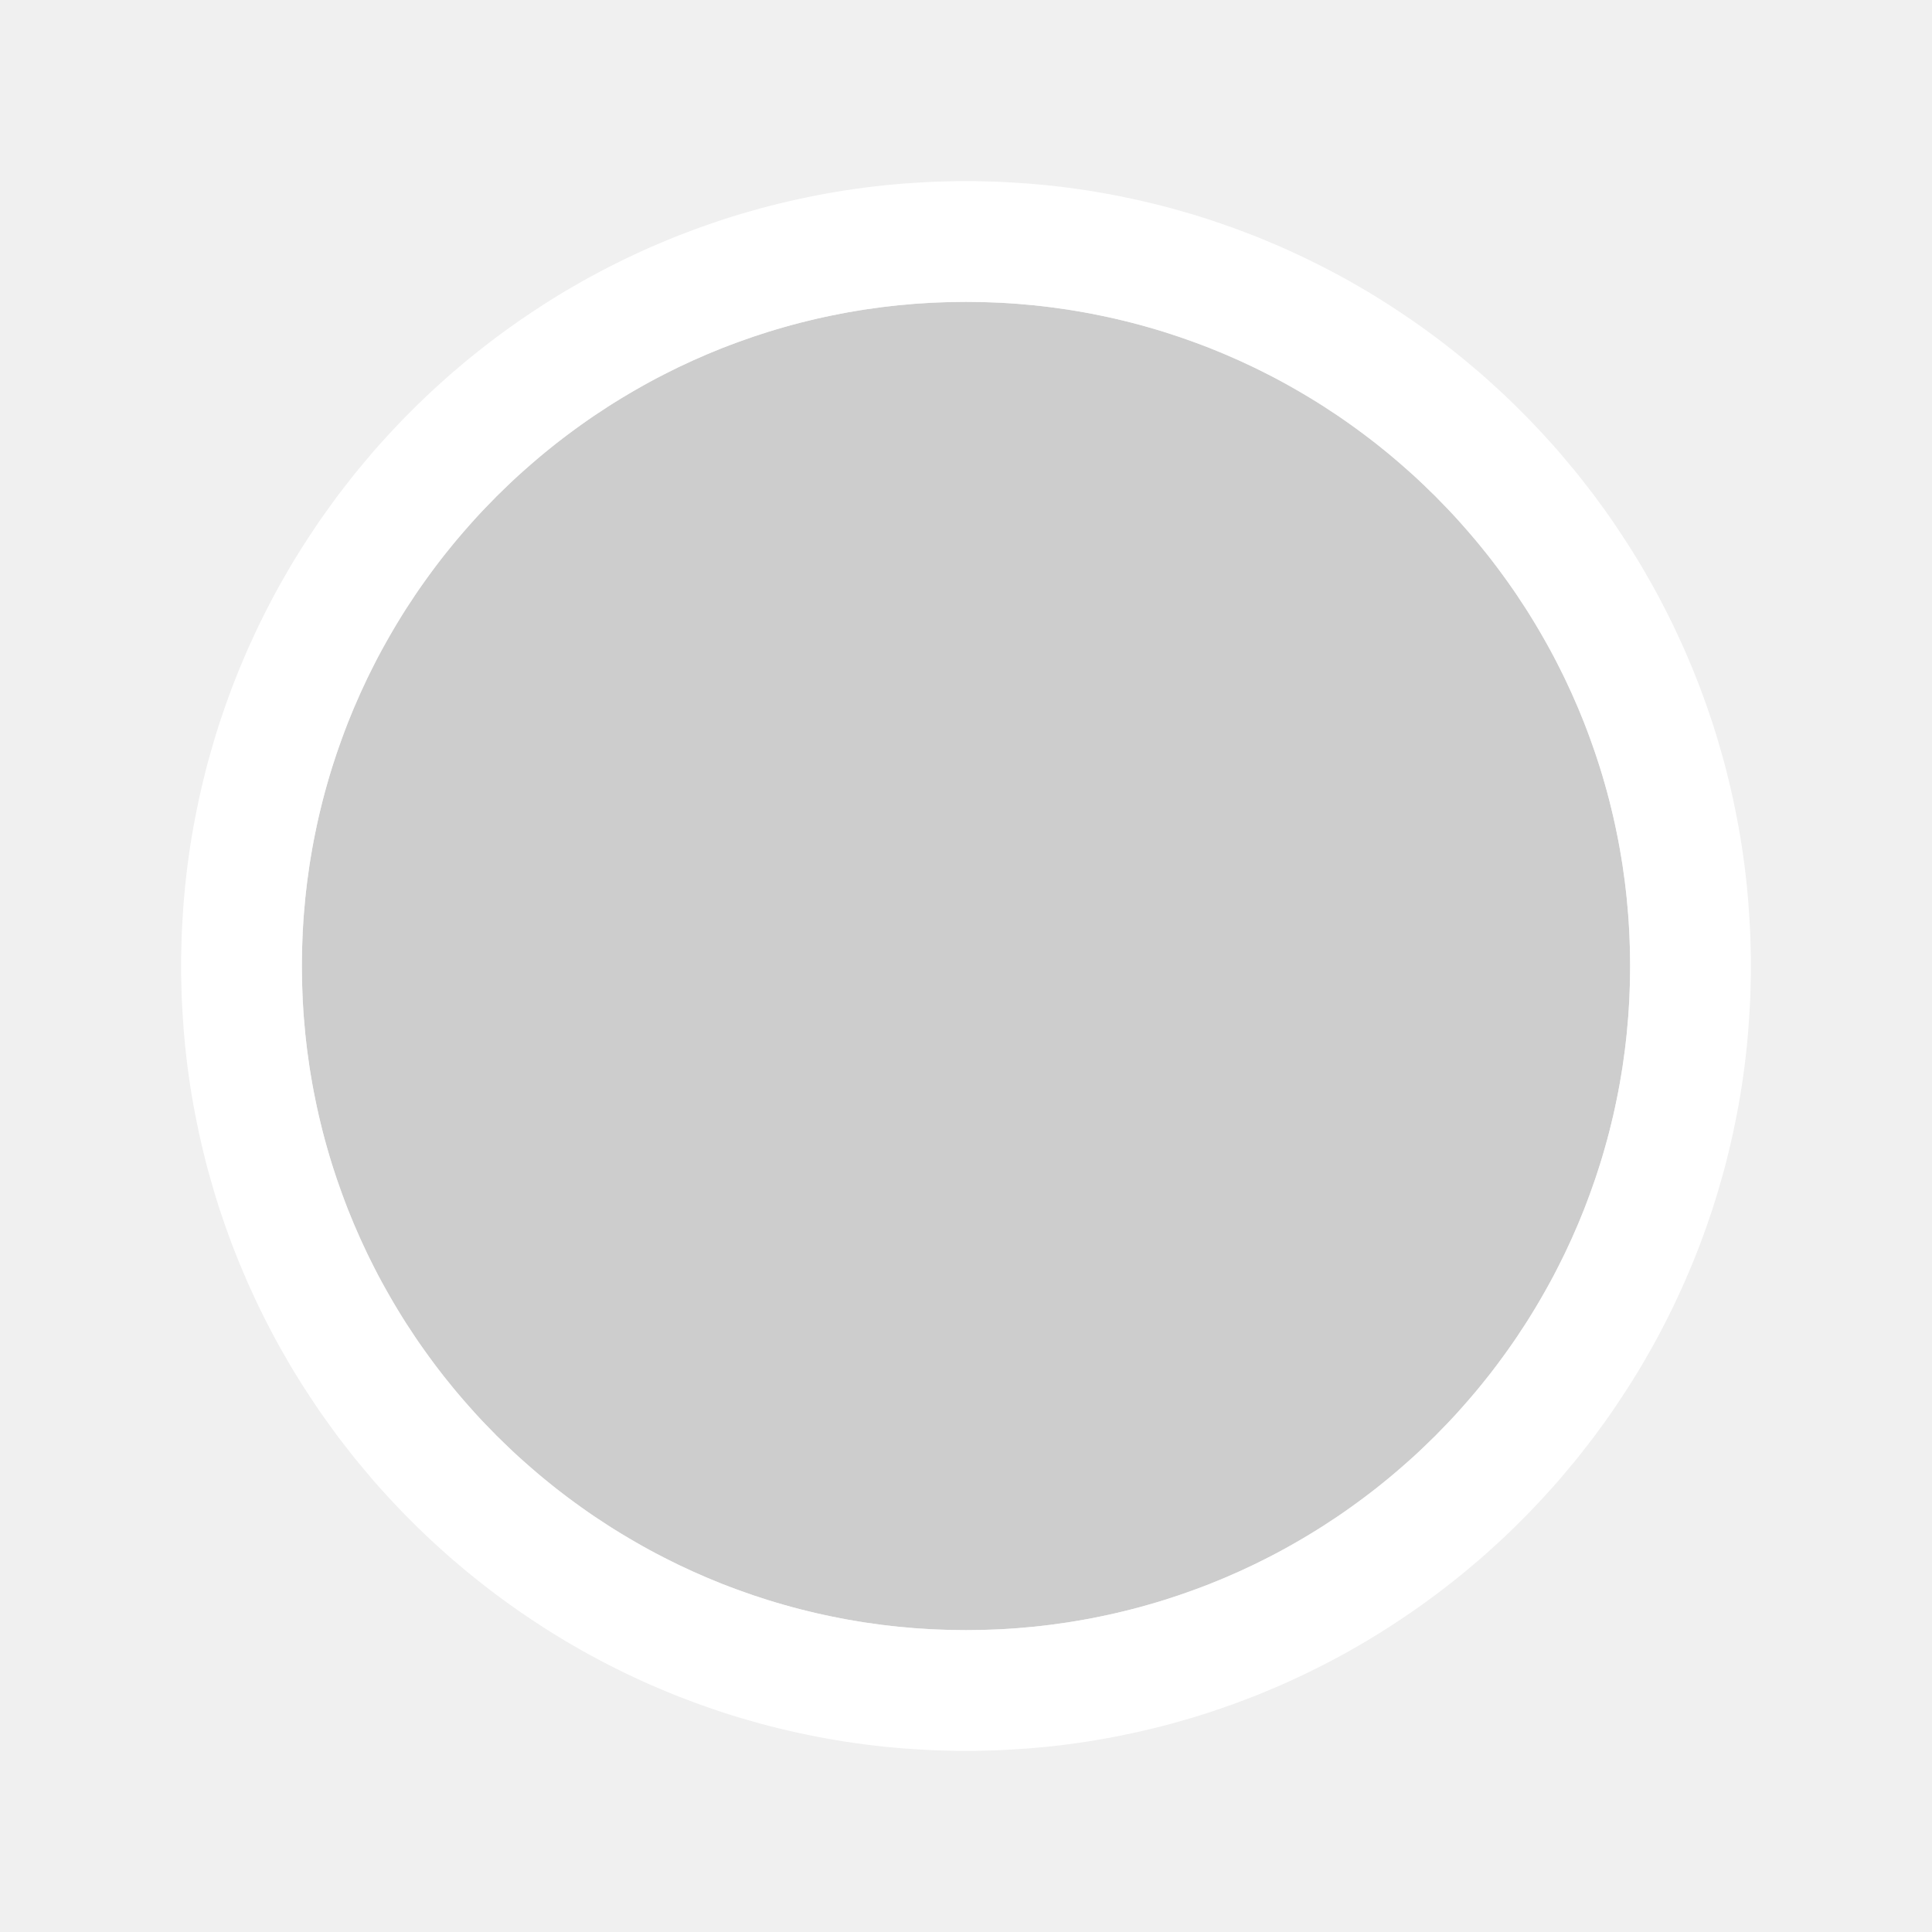
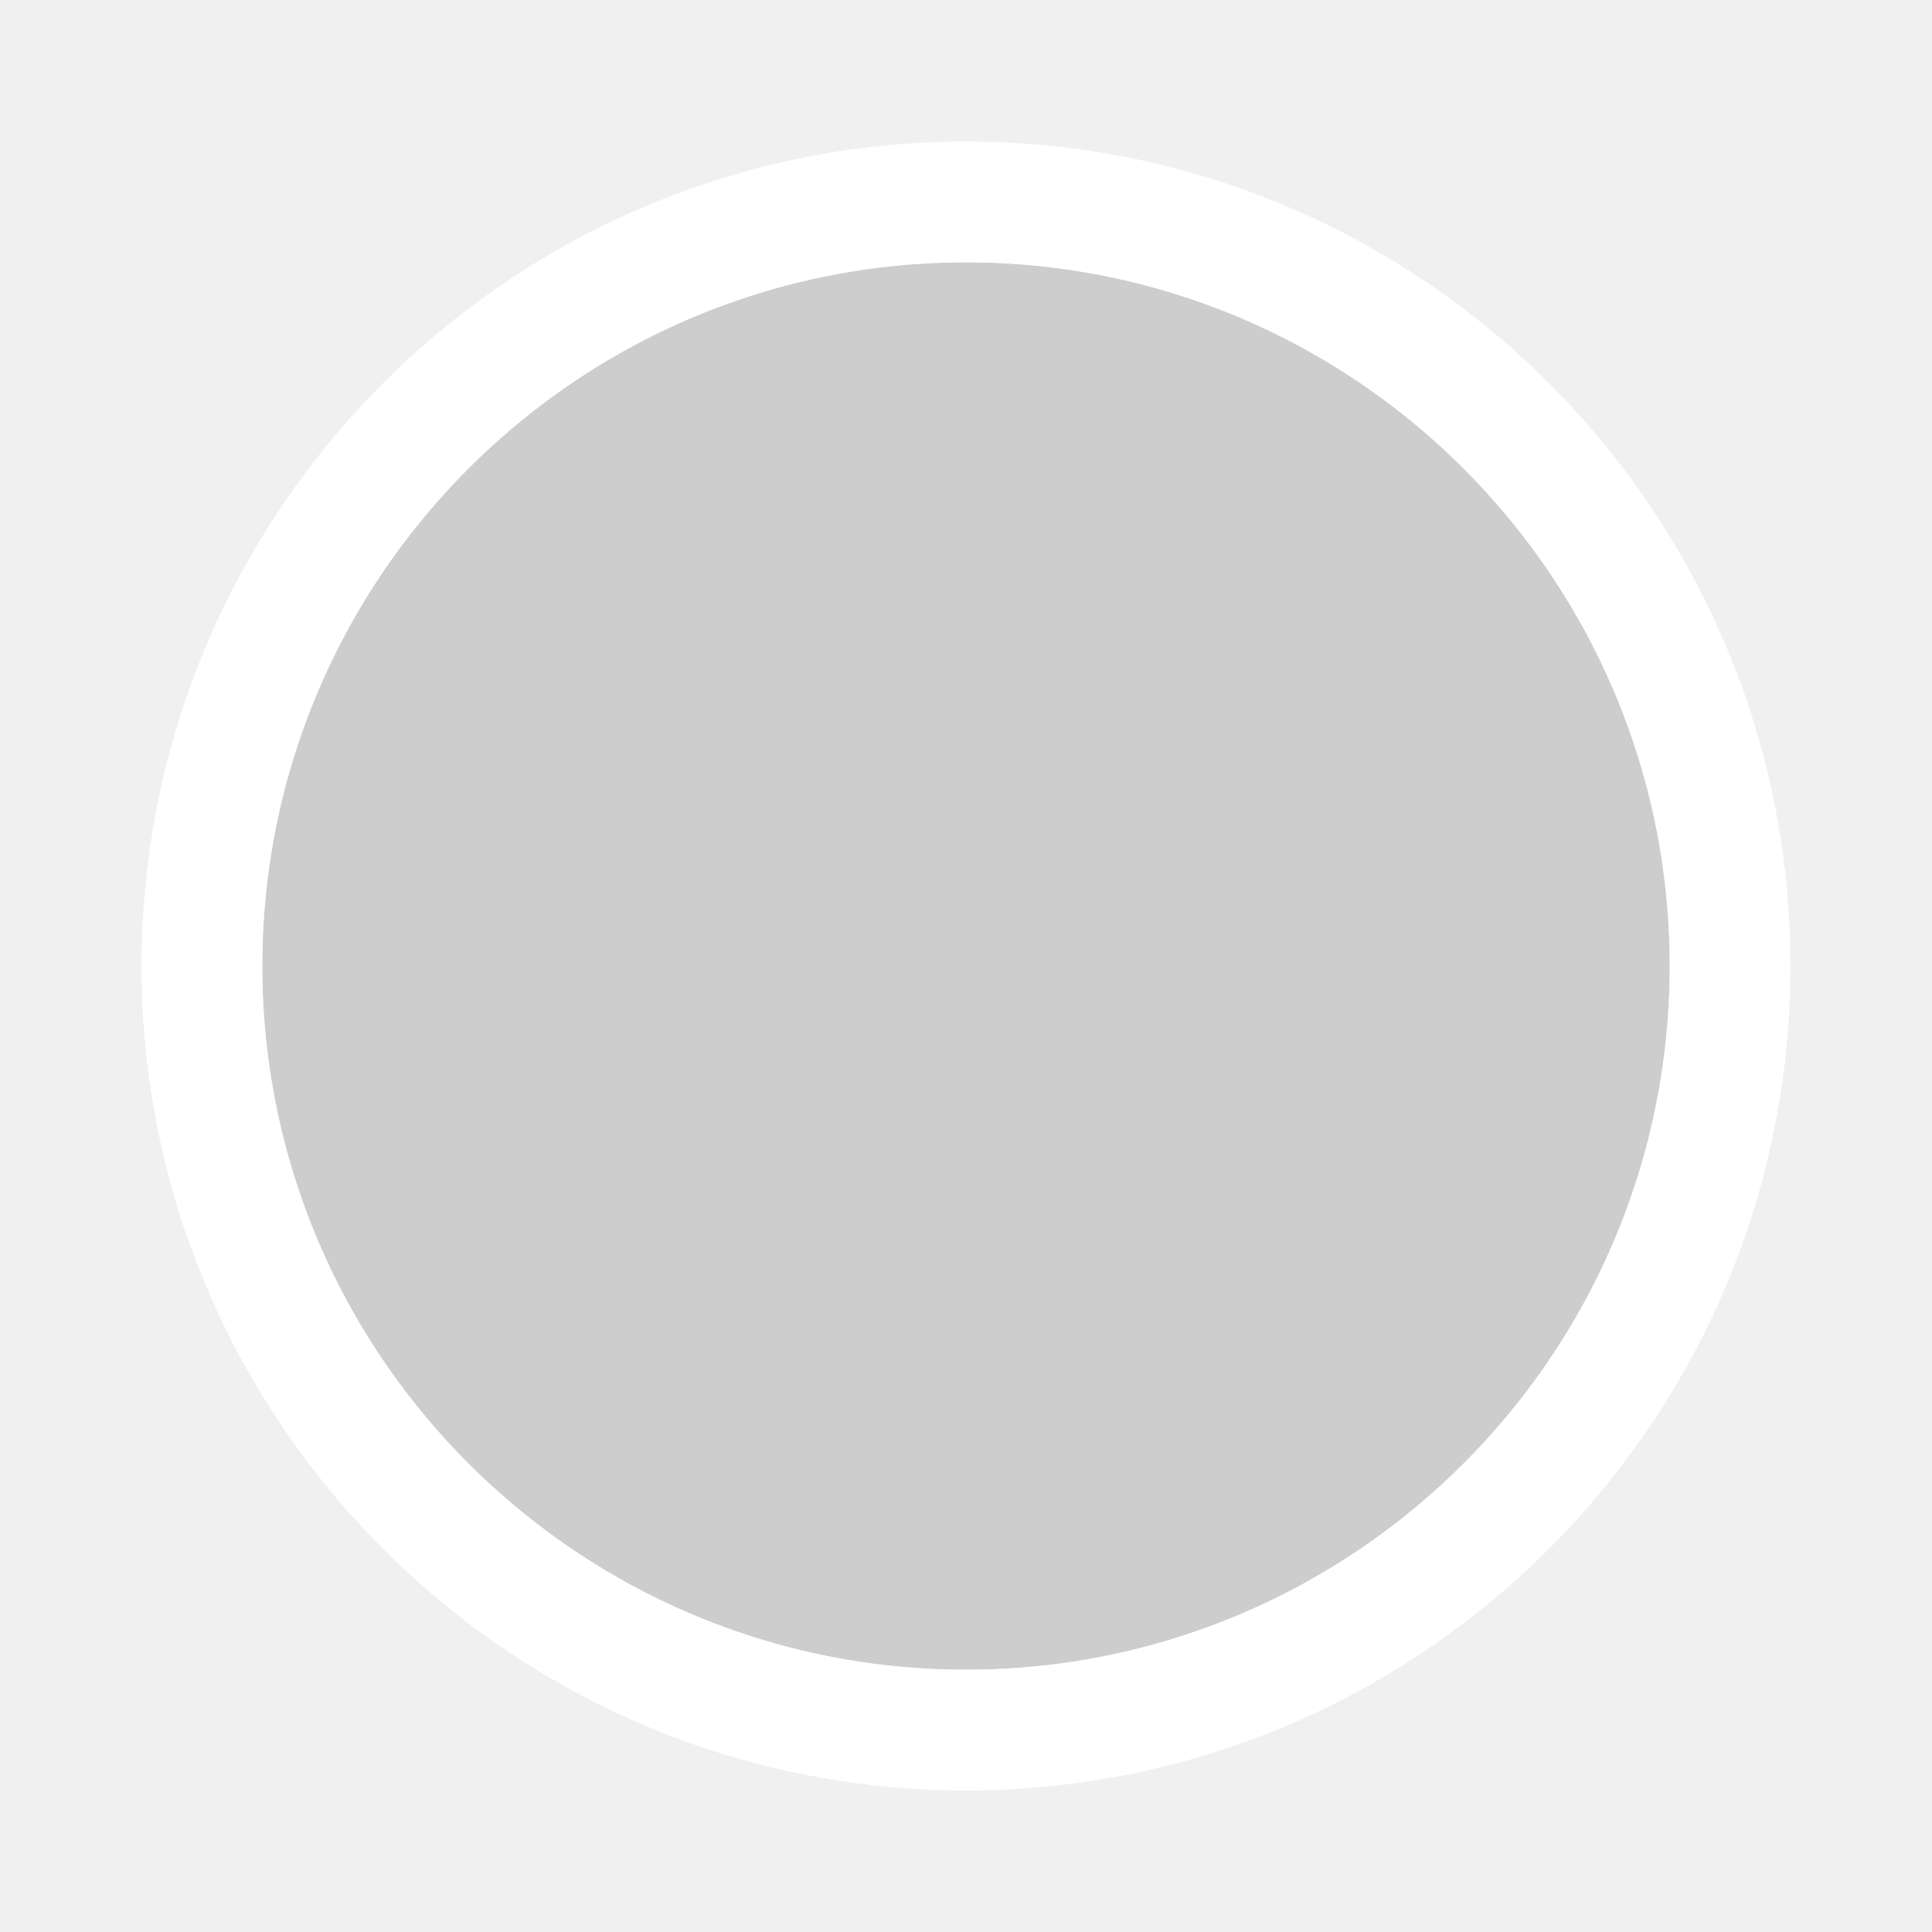
<svg xmlns="http://www.w3.org/2000/svg" width="100%" height="100%" viewBox="0 0 32 32" version="1.1" xml:space="preserve" style="fill-rule:evenodd;clip-rule:evenodd;stroke-linejoin:round;stroke-miterlimit:1.414;">
  <g transform="matrix(1,0,0,1,0,-287)">
    <g id="ll_default" transform="matrix(1,0,0,1,0,287)">
      <rect x="0" y="0" width="32" height="32" style="fill:none;" />
-       <g transform="matrix(1.375,0,0,1.375,-6,-389.625)">
+       <g transform="matrix(1.45697,0,0,1.45697,-7.31149,-413.806)">
        <circle cx="16" cy="295" r="8" style="fill:rgb(205,205,205);" />
-         <path d="M16.122,285.546L16.243,285.549L16.364,285.552L16.485,285.558L16.606,285.565L16.726,285.573L16.845,285.583L16.965,285.594L17.083,285.607L17.202,285.621L17.32,285.637L17.438,285.654L17.555,285.673L17.672,285.693L17.788,285.715L17.903,285.738L18.019,285.762L18.133,285.788L18.247,285.815L18.361,285.843L18.474,285.873L18.587,285.905L18.699,285.937L18.81,285.971L18.921,286.006L19.031,286.043L19.141,286.081L19.25,286.12L19.358,286.161L19.466,286.202L19.573,286.245L19.68,286.29L19.786,286.335L19.891,286.382L19.995,286.43L20.099,286.479L20.202,286.53L20.304,286.581L20.406,286.634L20.507,286.688L20.607,286.743L20.706,286.8L20.805,286.857L20.903,286.916L21,286.976L21.096,287.037L21.191,287.099L21.286,287.162L21.38,287.226L21.473,287.292L21.565,287.358L21.656,287.425L21.747,287.494L21.837,287.564L21.925,287.634L22.014,287.706L22.1,287.779L22.187,287.852L22.272,287.927L22.356,288.003L22.44,288.08L22.522,288.157L22.604,288.236L22.684,288.316L22.764,288.396L22.843,288.478L22.92,288.56L22.997,288.644L23.073,288.728L23.148,288.813L23.221,288.9L23.294,288.987L23.366,289.074L23.436,289.163L23.506,289.253L23.575,289.343L23.642,289.435L23.709,289.527L23.774,289.62L23.838,289.714L23.901,289.809L23.963,289.904L24.024,290L24.084,290.097L24.143,290.195L24.2,290.294L24.257,290.393L24.312,290.493L24.366,290.594L24.419,290.696L24.47,290.798L24.521,290.901L24.57,291.005L24.618,291.109L24.665,291.214L24.71,291.32L24.755,291.427L24.798,291.534L24.84,291.642L24.88,291.75L24.919,291.859L24.957,291.969L24.994,292.079L25.029,292.19L25.063,292.301L25.095,292.413L25.127,292.526L25.157,292.639L25.185,292.753L25.212,292.867L25.238,292.981L25.262,293.097L25.285,293.212L25.307,293.329L25.327,293.445L25.346,293.562L25.363,293.68L25.379,293.798L25.393,293.916L25.406,294.035L25.417,294.155L25.427,294.274L25.435,294.394L25.442,294.515L25.448,294.636L25.451,294.757L25.454,294.878L25.455,295L25.454,295.122L25.451,295.243L25.448,295.364L25.442,295.485L25.435,295.606L25.427,295.726L25.417,295.845L25.406,295.965L25.393,296.084L25.379,296.202L25.363,296.32L25.346,296.438L25.327,296.555L25.307,296.671L25.285,296.788L25.262,296.903L25.238,297.019L25.212,297.133L25.185,297.247L25.157,297.361L25.127,297.474L25.095,297.587L25.063,297.699L25.029,297.81L24.994,297.921L24.957,298.031L24.919,298.141L24.88,298.25L24.84,298.358L24.798,298.466L24.755,298.573L24.71,298.68L24.665,298.785L24.618,298.891L24.57,298.995L24.521,299.099L24.47,299.202L24.419,299.304L24.366,299.406L24.312,299.507L24.257,299.607L24.2,299.706L24.143,299.805L24.084,299.903L24.024,300L23.963,300.096L23.901,300.191L23.838,300.286L23.774,300.38L23.709,300.473L23.642,300.565L23.575,300.657L23.506,300.747L23.436,300.837L23.366,300.926L23.294,301.013L23.221,301.1L23.148,301.187L23.073,301.272L22.997,301.356L22.92,301.44L22.843,301.522L22.764,301.604L22.684,301.684L22.604,301.764L22.522,301.843L22.44,301.92L22.356,301.997L22.272,302.073L22.187,302.148L22.1,302.221L22.014,302.294L21.925,302.366L21.837,302.436L21.747,302.506L21.656,302.575L21.565,302.642L21.473,302.708L21.38,302.774L21.286,302.838L21.191,302.901L21.096,302.963L21,303.024L20.902,303.084L20.805,303.143L20.706,303.2L20.607,303.257L20.507,303.312L20.406,303.366L20.304,303.419L20.202,303.47L20.099,303.521L19.995,303.57L19.891,303.618L19.786,303.665L19.68,303.71L19.573,303.755L19.466,303.798L19.358,303.839L19.25,303.88L19.141,303.919L19.031,303.957L18.921,303.994L18.81,304.029L18.699,304.063L18.587,304.095L18.474,304.127L18.361,304.157L18.247,304.185L18.133,304.212L18.019,304.238L17.903,304.262L17.788,304.285L17.672,304.307L17.555,304.327L17.438,304.346L17.32,304.363L17.202,304.379L17.084,304.393L16.965,304.406L16.845,304.417L16.726,304.427L16.606,304.435L16.485,304.442L16.364,304.448L16.243,304.451L16.122,304.454L16,304.455L15.878,304.454L15.757,304.451L15.636,304.448L15.515,304.442L15.394,304.435L15.274,304.427L15.155,304.417L15.035,304.406L14.916,304.393L14.798,304.379L14.68,304.363L14.562,304.346L14.445,304.327L14.328,304.307L14.212,304.285L14.097,304.262L13.981,304.238L13.867,304.212L13.753,304.185L13.639,304.157L13.526,304.127L13.413,304.095L13.301,304.063L13.19,304.029L13.079,303.994L12.969,303.957L12.859,303.919L12.75,303.88L12.642,303.839L12.534,303.798L12.427,303.755L12.32,303.71L12.214,303.665L12.109,303.618L12.005,303.57L11.901,303.521L11.798,303.47L11.696,303.419L11.594,303.366L11.493,303.312L11.393,303.257L11.294,303.2L11.195,303.143L11.098,303.084L11,303.024L10.904,302.963L10.809,302.901L10.714,302.838L10.62,302.774L10.527,302.708L10.435,302.642L10.344,302.575L10.253,302.506L10.163,302.436L10.075,302.366L9.986,302.294L9.9,302.221L9.813,302.148L9.728,302.073L9.644,301.997L9.56,301.92L9.478,301.843L9.396,301.764L9.316,301.684L9.236,301.604L9.157,301.522L9.08,301.44L9.003,301.356L8.927,301.272L8.852,301.187L8.779,301.1L8.706,301.013L8.634,300.926L8.564,300.837L8.494,300.747L8.425,300.657L8.358,300.565L8.292,300.473L8.226,300.38L8.162,300.286L8.099,300.191L8.037,300.096L7.976,300L7.916,299.903L7.857,299.805L7.8,299.706L7.743,299.607L7.688,299.507L7.634,299.406L7.581,299.304L7.53,299.202L7.479,299.099L7.43,298.995L7.382,298.891L7.335,298.785L7.29,298.68L7.245,298.573L7.202,298.466L7.16,298.358L7.12,298.25L7.081,298.141L7.043,298.031L7.006,297.921L6.971,297.81L6.937,297.699L6.905,297.587L6.873,297.474L6.843,297.361L6.815,297.247L6.788,297.133L6.762,297.019L6.738,296.903L6.715,296.788L6.693,296.671L6.673,296.555L6.654,296.438L6.637,296.32L6.621,296.202L6.607,296.084L6.594,295.965L6.583,295.845L6.573,295.726L6.565,295.606L6.558,295.485L6.552,295.364L6.549,295.243L6.546,295.122L6.545,295L6.546,294.878L6.549,294.757L6.552,294.636L6.558,294.515L6.565,294.394L6.573,294.274L6.583,294.155L6.594,294.035L6.607,293.916L6.621,293.798L6.637,293.68L6.654,293.562L6.673,293.445L6.693,293.329L6.715,293.212L6.738,293.097L6.762,292.981L6.788,292.867L6.815,292.753L6.843,292.639L6.873,292.526L6.905,292.413L6.937,292.301L6.971,292.19L7.006,292.079L7.043,291.969L7.081,291.859L7.12,291.75L7.16,291.642L7.202,291.534L7.245,291.427L7.29,291.32L7.335,291.214L7.382,291.109L7.43,291.005L7.479,290.901L7.53,290.798L7.581,290.696L7.634,290.594L7.688,290.493L7.743,290.393L7.8,290.294L7.857,290.195L7.916,290.097L7.976,290L8.037,289.904L8.099,289.809L8.162,289.714L8.226,289.62L8.292,289.527L8.358,289.435L8.425,289.343L8.494,289.253L8.564,289.163L8.634,289.074L8.706,288.987L8.779,288.9L8.852,288.813L8.927,288.728L9.003,288.644L9.08,288.56L9.157,288.478L9.236,288.396L9.316,288.316L9.396,288.236L9.478,288.157L9.56,288.08L9.644,288.003L9.728,287.927L9.813,287.852L9.9,287.779L9.986,287.706L10.075,287.634L10.163,287.564L10.253,287.494L10.344,287.425L10.435,287.358L10.527,287.292L10.62,287.226L10.714,287.162L10.809,287.099L10.904,287.037L11,286.976L11.097,286.916L11.195,286.857L11.294,286.8L11.393,286.743L11.493,286.688L11.594,286.634L11.696,286.581L11.798,286.53L11.901,286.479L12.005,286.43L12.109,286.382L12.214,286.335L12.32,286.29L12.427,286.245L12.534,286.202L12.642,286.161L12.75,286.12L12.859,286.081L12.969,286.043L13.079,286.006L13.19,285.971L13.301,285.937L13.413,285.905L13.526,285.873L13.639,285.843L13.753,285.815L13.867,285.788L13.981,285.762L14.097,285.738L14.212,285.715L14.328,285.693L14.445,285.673L14.562,285.654L14.68,285.637L14.798,285.621L14.917,285.607L15.035,285.594L15.155,285.583L15.274,285.573L15.394,285.565L15.515,285.558L15.636,285.552L15.757,285.549L15.878,285.546L16,285.545L16.122,285.546ZM15.897,287.001L15.794,287.003L15.691,287.006L15.589,287.01L15.487,287.016L15.385,287.023L15.284,287.032L15.183,287.041L15.082,287.052L14.982,287.064L14.882,287.078L14.782,287.092L14.683,287.108L14.585,287.125L14.486,287.143L14.389,287.163L14.291,287.183L14.194,287.205L14.098,287.228L14.002,287.252L13.906,287.277L13.811,287.304L13.716,287.331L13.622,287.36L13.528,287.39L13.435,287.421L13.343,287.453L13.251,287.486L13.159,287.52L13.068,287.555L12.977,287.592L12.887,287.629L12.798,287.668L12.709,287.707L12.621,287.748L12.533,287.789L12.446,287.832L12.359,287.876L12.273,287.92L12.188,287.966L12.103,288.013L12.019,288.061L11.936,288.109L11.853,288.159L11.771,288.209L11.689,288.261L11.609,288.314L11.528,288.367L11.449,288.421L11.37,288.477L11.292,288.533L11.215,288.59L11.138,288.648L11.062,288.707L10.987,288.767L10.912,288.828L10.839,288.889L10.766,288.952L10.694,289.015L10.622,289.079L10.551,289.144L10.482,289.21L10.413,289.277L10.344,289.344L10.277,289.413L10.21,289.482L10.144,289.551L10.079,289.622L10.015,289.694L9.952,289.766L9.889,289.839L9.828,289.912L9.767,289.987L9.707,290.062L9.648,290.138L9.59,290.215L9.533,290.292L9.477,290.37L9.421,290.449L9.367,290.528L9.314,290.609L9.261,290.689L9.209,290.771L9.159,290.853L9.109,290.936L9.061,291.019L9.013,291.103L8.966,291.188L8.92,291.273L8.876,291.359L8.832,291.446L8.789,291.533L8.748,291.621L8.707,291.709L8.668,291.798L8.629,291.887L8.592,291.977L8.555,292.068L8.52,292.159L8.486,292.251L8.453,292.343L8.421,292.435L8.39,292.528L8.36,292.622L8.331,292.716L8.304,292.811L8.277,292.906L8.252,293.002L8.228,293.098L8.205,293.194L8.183,293.291L8.163,293.389L8.143,293.486L8.125,293.585L8.108,293.683L8.092,293.782L8.078,293.882L8.064,293.982L8.052,294.082L8.041,294.183L8.032,294.284L8.023,294.385L8.016,294.487L8.01,294.589L8.006,294.691L8.003,294.794L8.001,294.897L8,295L8.001,295.103L8.003,295.206L8.006,295.309L8.01,295.411L8.016,295.513L8.023,295.615L8.032,295.716L8.041,295.817L8.052,295.918L8.064,296.018L8.078,296.118L8.092,296.218L8.108,296.317L8.125,296.415L8.143,296.514L8.163,296.611L8.183,296.709L8.205,296.806L8.228,296.902L8.252,296.998L8.277,297.094L8.304,297.189L8.331,297.284L8.36,297.378L8.39,297.472L8.421,297.565L8.453,297.657L8.486,297.749L8.52,297.841L8.555,297.932L8.592,298.023L8.629,298.113L8.668,298.202L8.707,298.291L8.748,298.379L8.789,298.467L8.832,298.554L8.876,298.641L8.92,298.727L8.966,298.812L9.013,298.897L9.061,298.981L9.109,299.064L9.159,299.147L9.209,299.229L9.261,299.311L9.314,299.391L9.367,299.472L9.421,299.551L9.477,299.63L9.533,299.708L9.59,299.785L9.648,299.862L9.707,299.938L9.767,300.013L9.828,300.088L9.889,300.161L9.952,300.234L10.015,300.306L10.079,300.378L10.144,300.449L10.21,300.518L10.277,300.587L10.344,300.656L10.413,300.723L10.482,300.79L10.551,300.856L10.622,300.921L10.694,300.985L10.766,301.048L10.839,301.111L10.912,301.172L10.987,301.233L11.062,301.293L11.138,301.352L11.215,301.41L11.292,301.467L11.37,301.523L11.449,301.579L11.528,301.633L11.609,301.686L11.689,301.739L11.771,301.791L11.853,301.841L11.936,301.891L12.019,301.939L12.103,301.987L12.188,302.034L12.273,302.08L12.359,302.124L12.446,302.168L12.533,302.211L12.621,302.252L12.709,302.293L12.798,302.332L12.887,302.371L12.977,302.408L13.068,302.445L13.159,302.48L13.251,302.514L13.343,302.547L13.435,302.579L13.528,302.61L13.622,302.64L13.716,302.669L13.811,302.696L13.906,302.723L14.002,302.748L14.098,302.772L14.194,302.795L14.291,302.817L14.389,302.837L14.486,302.857L14.585,302.875L14.683,302.892L14.782,302.908L14.882,302.922L14.982,302.936L15.082,302.948L15.183,302.959L15.284,302.968L15.385,302.977L15.487,302.984L15.589,302.99L15.691,302.994L15.794,302.997L15.897,302.999L16,303L16.103,302.999L16.206,302.997L16.309,302.994L16.411,302.99L16.513,302.984L16.615,302.977L16.716,302.968L16.817,302.959L16.918,302.948L17.018,302.936L17.118,302.922L17.218,302.908L17.317,302.892L17.415,302.875L17.514,302.857L17.611,302.837L17.709,302.817L17.806,302.795L17.902,302.772L17.998,302.748L18.094,302.723L18.189,302.696L18.284,302.669L18.378,302.64L18.472,302.61L18.565,302.579L18.657,302.547L18.749,302.514L18.841,302.48L18.932,302.445L19.023,302.408L19.113,302.371L19.202,302.332L19.291,302.293L19.379,302.252L19.467,302.211L19.554,302.168L19.641,302.124L19.727,302.08L19.812,302.034L19.897,301.987L19.981,301.939L20.064,301.891L20.147,301.841L20.229,301.791L20.311,301.739L20.391,301.686L20.472,301.633L20.551,301.579L20.63,301.523L20.708,301.467L20.785,301.41L20.862,301.352L20.938,301.293L21.013,301.233L21.088,301.172L21.161,301.111L21.234,301.048L21.306,300.985L21.378,300.921L21.449,300.856L21.518,300.79L21.587,300.723L21.656,300.656L21.723,300.587L21.79,300.518L21.856,300.449L21.921,300.378L21.985,300.306L22.048,300.234L22.111,300.161L22.172,300.088L22.233,300.013L22.293,299.938L22.352,299.862L22.41,299.785L22.467,299.708L22.523,299.63L22.579,299.551L22.633,299.472L22.686,299.391L22.739,299.311L22.791,299.229L22.841,299.147L22.891,299.064L22.939,298.981L22.987,298.897L23.034,298.812L23.08,298.727L23.124,298.641L23.168,298.554L23.211,298.467L23.252,298.379L23.293,298.291L23.332,298.202L23.371,298.113L23.408,298.023L23.445,297.932L23.48,297.841L23.514,297.749L23.547,297.657L23.579,297.565L23.61,297.472L23.64,297.378L23.669,297.284L23.696,297.189L23.723,297.094L23.748,296.998L23.772,296.902L23.795,296.806L23.817,296.709L23.837,296.611L23.857,296.514L23.875,296.415L23.892,296.317L23.908,296.218L23.922,296.118L23.936,296.018L23.948,295.918L23.959,295.817L23.968,295.716L23.977,295.615L23.984,295.513L23.99,295.411L23.994,295.309L23.997,295.206L23.999,295.103L24,295L23.999,294.897L23.997,294.794L23.994,294.691L23.99,294.589L23.984,294.487L23.977,294.385L23.968,294.284L23.959,294.183L23.948,294.082L23.936,293.982L23.922,293.882L23.908,293.782L23.892,293.683L23.875,293.585L23.857,293.486L23.837,293.389L23.817,293.291L23.795,293.194L23.772,293.098L23.748,293.002L23.723,292.906L23.696,292.811L23.669,292.716L23.64,292.622L23.61,292.528L23.579,292.435L23.547,292.343L23.514,292.251L23.48,292.159L23.445,292.068L23.408,291.977L23.371,291.887L23.332,291.798L23.293,291.709L23.252,291.621L23.211,291.533L23.168,291.446L23.124,291.359L23.08,291.273L23.034,291.188L22.987,291.103L22.939,291.019L22.891,290.936L22.841,290.853L22.791,290.771L22.739,290.689L22.686,290.609L22.633,290.528L22.579,290.449L22.523,290.37L22.467,290.292L22.41,290.215L22.352,290.138L22.293,290.062L22.233,289.987L22.172,289.912L22.111,289.839L22.048,289.766L21.985,289.694L21.921,289.622L21.856,289.551L21.79,289.482L21.723,289.413L21.656,289.344L21.587,289.277L21.518,289.21L21.449,289.144L21.378,289.079L21.306,289.015L21.234,288.952L21.161,288.889L21.088,288.828L21.013,288.767L20.938,288.707L20.862,288.648L20.785,288.59L20.708,288.533L20.63,288.477L20.551,288.421L20.472,288.367L20.391,288.314L20.311,288.261L20.229,288.209L20.147,288.159L20.064,288.109L19.981,288.061L19.897,288.013L19.812,287.966L19.727,287.92L19.641,287.876L19.554,287.832L19.467,287.789L19.379,287.748L19.291,287.707L19.202,287.668L19.113,287.629L19.023,287.592L18.932,287.555L18.841,287.52L18.749,287.486L18.657,287.453L18.565,287.421L18.472,287.39L18.378,287.36L18.284,287.331L18.189,287.304L18.094,287.277L17.998,287.252L17.902,287.228L17.806,287.205L17.709,287.183L17.611,287.163L17.514,287.143L17.415,287.125L17.317,287.108L17.218,287.092L17.118,287.078L17.018,287.064L16.918,287.052L16.817,287.041L16.716,287.032L16.615,287.023L16.513,287.016L16.411,287.01L16.309,287.006L16.206,287.003L16.103,287.001L16,287L15.897,287.001Z" style="fill:white;" />
+         <path d="M16.121,285.628L16.241,285.63L16.361,285.634L16.481,285.639L16.6,285.646L16.719,285.655L16.838,285.664L16.956,285.676L17.074,285.688L17.192,285.703L17.309,285.718L17.425,285.735L17.541,285.754L17.657,285.774L17.772,285.795L17.887,285.818L18.001,285.842L18.115,285.868L18.228,285.894L18.341,285.923L18.453,285.952L18.564,285.983L18.675,286.016L18.786,286.049L18.896,286.084L19.005,286.12L19.114,286.158L19.222,286.197L19.329,286.237L19.436,286.278L19.542,286.321L19.648,286.365L19.753,286.41L19.857,286.456L19.96,286.504L20.063,286.553L20.165,286.603L20.267,286.654L20.367,286.706L20.468,286.76L20.567,286.815L20.665,286.871L20.763,286.928L20.86,286.986L20.956,287.045L21.052,287.106L21.146,287.167L21.24,287.23L21.333,287.293L21.426,287.358L21.517,287.424L21.608,287.491L21.697,287.559L21.786,287.628L21.874,287.698L21.961,287.769L22.048,287.841L22.133,287.914L22.218,287.988L22.301,288.063L22.384,288.14L22.466,288.217L22.546,288.295L22.626,288.374L22.705,288.454L22.783,288.534L22.86,288.616L22.936,288.699L23.012,288.782L23.086,288.867L23.159,288.952L23.231,289.039L23.302,289.126L23.372,289.214L23.441,289.303L23.509,289.392L23.576,289.483L23.642,289.574L23.707,289.667L23.77,289.76L23.833,289.854L23.894,289.948L23.955,290.044L24.014,290.14L24.072,290.237L24.129,290.335L24.185,290.433L24.24,290.533L24.294,290.632L24.346,290.733L24.397,290.835L24.447,290.937L24.496,291.04L24.544,291.143L24.59,291.247L24.635,291.352L24.679,291.458L24.722,291.564L24.763,291.671L24.803,291.778L24.842,291.886L24.88,291.995L24.916,292.104L24.951,292.214L24.984,292.325L25.017,292.436L25.048,292.547L25.077,292.659L25.106,292.772L25.132,292.885L25.158,292.999L25.182,293.113L25.205,293.228L25.226,293.343L25.246,293.459L25.265,293.575L25.282,293.691L25.297,293.808L25.312,293.926L25.324,294.044L25.336,294.162L25.345,294.281L25.354,294.4L25.361,294.519L25.366,294.639L25.37,294.759L25.372,294.879L25.373,295L25.372,295.121L25.37,295.241L25.366,295.361L25.361,295.481L25.354,295.6L25.345,295.719L25.336,295.838L25.324,295.956L25.312,296.074L25.297,296.192L25.282,296.309L25.265,296.425L25.246,296.541L25.226,296.657L25.205,296.772L25.182,296.887L25.158,297.001L25.132,297.115L25.106,297.228L25.077,297.341L25.048,297.453L25.017,297.564L24.984,297.675L24.951,297.786L24.916,297.896L24.88,298.005L24.842,298.114L24.803,298.222L24.763,298.329L24.722,298.436L24.679,298.542L24.635,298.648L24.59,298.753L24.544,298.857L24.496,298.96L24.447,299.063L24.397,299.165L24.346,299.267L24.294,299.368L24.24,299.467L24.185,299.567L24.129,299.665L24.072,299.763L24.014,299.86L23.955,299.956L23.894,300.052L23.833,300.146L23.77,300.24L23.707,300.333L23.642,300.426L23.576,300.517L23.509,300.608L23.441,300.697L23.372,300.786L23.302,300.874L23.231,300.961L23.159,301.048L23.086,301.133L23.012,301.218L22.937,301.301L22.86,301.384L22.783,301.466L22.705,301.547L22.626,301.626L22.547,301.705L22.466,301.783L22.384,301.86L22.301,301.937L22.218,302.012L22.133,302.086L22.048,302.159L21.961,302.231L21.874,302.302L21.786,302.372L21.697,302.441L21.607,302.509L21.517,302.576L21.426,302.642L21.333,302.707L21.24,302.77L21.146,302.833L21.052,302.894L20.956,302.955L20.86,303.014L20.763,303.072L20.665,303.129L20.567,303.185L20.468,303.24L20.368,303.293L20.267,303.346L20.165,303.397L20.063,303.447L19.96,303.496L19.857,303.543L19.753,303.59L19.648,303.635L19.542,303.679L19.436,303.722L19.329,303.763L19.222,303.803L19.114,303.842L19.005,303.88L18.896,303.916L18.786,303.951L18.675,303.984L18.564,304.017L18.453,304.048L18.341,304.077L18.228,304.106L18.115,304.132L18.001,304.158L17.887,304.182L17.772,304.205L17.657,304.226L17.541,304.246L17.425,304.265L17.309,304.282L17.192,304.297L17.074,304.312L16.956,304.324L16.838,304.336L16.719,304.345L16.6,304.354L16.481,304.361L16.361,304.366L16.241,304.37L16.121,304.372L16,304.373L15.879,304.372L15.759,304.37L15.639,304.366L15.519,304.361L15.4,304.354L15.281,304.345L15.162,304.336L15.044,304.324L14.926,304.312L14.808,304.297L14.691,304.282L14.575,304.265L14.459,304.246L14.343,304.226L14.228,304.205L14.113,304.182L13.999,304.158L13.885,304.132L13.772,304.106L13.659,304.077L13.547,304.048L13.436,304.017L13.325,303.984L13.214,303.951L13.104,303.916L12.995,303.88L12.886,303.842L12.778,303.803L12.671,303.763L12.564,303.722L12.458,303.679L12.352,303.635L12.247,303.59L12.143,303.543L12.04,303.496L11.937,303.447L11.835,303.397L11.733,303.346L11.632,303.293L11.532,303.24L11.433,303.185L11.335,303.129L11.237,303.072L11.14,303.014L11.044,302.955L10.948,302.894L10.854,302.833L10.76,302.77L10.667,302.707L10.574,302.642L10.483,302.576L10.393,302.509L10.303,302.441L10.214,302.372L10.126,302.302L10.039,302.231L9.952,302.159L9.867,302.086L9.782,302.012L9.699,301.937L9.616,301.86L9.534,301.783L9.453,301.705L9.374,301.626L9.295,301.547L9.217,301.466L9.14,301.384L9.063,301.301L8.988,301.218L8.914,301.133L8.841,301.048L8.769,300.961L8.698,300.874L8.628,300.786L8.559,300.697L8.491,300.608L8.424,300.517L8.358,300.426L8.293,300.333L8.23,300.24L8.167,300.146L8.106,300.052L8.045,299.956L7.986,299.86L7.928,299.763L7.871,299.665L7.815,299.567L7.76,299.467L7.706,299.368L7.654,299.267L7.603,299.165L7.553,299.063L7.504,298.96L7.456,298.857L7.41,298.753L7.365,298.648L7.321,298.542L7.278,298.436L7.237,298.329L7.197,298.222L7.158,298.114L7.12,298.005L7.084,297.896L7.049,297.786L7.016,297.675L6.983,297.564L6.952,297.453L6.923,297.341L6.894,297.228L6.868,297.115L6.842,297.001L6.818,296.887L6.795,296.772L6.774,296.657L6.754,296.541L6.735,296.425L6.718,296.309L6.703,296.192L6.688,296.074L6.676,295.956L6.664,295.838L6.655,295.719L6.646,295.6L6.639,295.481L6.634,295.361L6.63,295.241L6.628,295.121L6.627,295L6.628,294.879L6.63,294.759L6.634,294.639L6.639,294.519L6.646,294.4L6.655,294.281L6.664,294.162L6.676,294.044L6.688,293.926L6.703,293.808L6.718,293.691L6.735,293.575L6.754,293.459L6.774,293.343L6.795,293.228L6.818,293.113L6.842,292.999L6.868,292.885L6.894,292.772L6.923,292.659L6.952,292.547L6.983,292.436L7.016,292.325L7.049,292.214L7.084,292.104L7.12,291.995L7.158,291.886L7.197,291.778L7.237,291.671L7.278,291.564L7.321,291.458L7.365,291.352L7.41,291.247L7.456,291.143L7.504,291.04L7.553,290.937L7.603,290.835L7.654,290.733L7.706,290.632L7.76,290.533L7.815,290.433L7.871,290.335L7.928,290.237L7.986,290.14L8.045,290.044L8.106,289.948L8.167,289.854L8.23,289.76L8.293,289.667L8.358,289.574L8.424,289.483L8.491,289.392L8.559,289.303L8.628,289.214L8.698,289.126L8.769,289.039L8.841,288.952L8.914,288.867L8.988,288.782L9.064,288.699L9.14,288.616L9.217,288.534L9.295,288.454L9.374,288.374L9.454,288.295L9.534,288.217L9.616,288.14L9.699,288.063L9.782,287.988L9.867,287.914L9.952,287.841L10.039,287.769L10.126,287.698L10.214,287.628L10.303,287.559L10.392,287.491L10.483,287.424L10.574,287.358L10.667,287.293L10.76,287.23L10.854,287.167L10.948,287.106L11.044,287.045L11.14,286.986L11.237,286.928L11.335,286.871L11.433,286.815L11.532,286.76L11.633,286.706L11.733,286.654L11.835,286.603L11.937,286.553L12.04,286.504L12.143,286.456L12.247,286.41L12.352,286.365L12.458,286.321L12.564,286.278L12.671,286.237L12.778,286.197L12.886,286.158L12.995,286.12L13.104,286.084L13.214,286.049L13.325,286.016L13.436,285.983L13.547,285.952L13.659,285.923L13.772,285.894L13.885,285.868L13.999,285.842L14.113,285.818L14.228,285.795L14.343,285.774L14.459,285.754L14.575,285.735L14.691,285.718L14.808,285.703L14.926,285.688L15.044,285.676L15.162,285.664L15.281,285.655L15.4,285.646L15.519,285.639L15.639,285.634L15.759,285.63L15.879,285.628L16,285.627L16.121,285.628ZM15.897,287.001L15.794,287.003L15.691,287.006L15.589,287.01L15.487,287.016L15.385,287.023L15.284,287.032L15.183,287.041L15.082,287.052L14.982,287.064L14.882,287.078L14.782,287.092L14.683,287.108L14.585,287.125L14.486,287.143L14.389,287.163L14.291,287.183L14.194,287.205L14.098,287.228L14.002,287.252L13.906,287.277L13.811,287.304L13.716,287.331L13.622,287.36L13.528,287.39L13.435,287.421L13.343,287.453L13.251,287.486L13.159,287.52L13.068,287.555L12.977,287.592L12.887,287.629L12.798,287.668L12.709,287.707L12.621,287.748L12.533,287.789L12.446,287.832L12.359,287.876L12.273,287.92L12.188,287.966L12.103,288.013L12.019,288.061L11.936,288.109L11.853,288.159L11.771,288.209L11.689,288.261L11.609,288.314L11.528,288.367L11.449,288.421L11.37,288.477L11.292,288.533L11.215,288.59L11.138,288.648L11.062,288.707L10.987,288.767L10.912,288.828L10.839,288.889L10.766,288.952L10.694,289.015L10.622,289.079L10.551,289.144L10.482,289.21L10.413,289.277L10.344,289.344L10.277,289.413L10.21,289.482L10.144,289.551L10.079,289.622L10.015,289.694L9.952,289.766L9.889,289.839L9.828,289.912L9.767,289.987L9.707,290.062L9.648,290.138L9.59,290.215L9.533,290.292L9.477,290.37L9.421,290.449L9.367,290.528L9.314,290.609L9.261,290.689L9.209,290.771L9.159,290.853L9.109,290.936L9.061,291.019L9.013,291.103L8.966,291.188L8.92,291.273L8.876,291.359L8.832,291.446L8.789,291.533L8.748,291.621L8.707,291.709L8.668,291.798L8.629,291.887L8.592,291.977L8.555,292.068L8.52,292.159L8.486,292.251L8.453,292.343L8.421,292.435L8.39,292.528L8.36,292.622L8.331,292.716L8.304,292.811L8.277,292.906L8.252,293.002L8.228,293.098L8.205,293.194L8.183,293.291L8.163,293.389L8.143,293.486L8.125,293.585L8.108,293.683L8.092,293.782L8.078,293.882L8.064,293.982L8.052,294.082L8.041,294.183L8.032,294.284L8.023,294.385L8.016,294.487L8.01,294.589L8.006,294.691L8.003,294.794L8.001,294.897L8,295L8.001,295.103L8.003,295.206L8.006,295.309L8.01,295.411L8.016,295.513L8.023,295.615L8.032,295.716L8.041,295.817L8.052,295.918L8.064,296.018L8.078,296.118L8.092,296.218L8.108,296.317L8.125,296.415L8.143,296.514L8.163,296.611L8.183,296.709L8.205,296.806L8.228,296.902L8.252,296.998L8.277,297.094L8.304,297.189L8.331,297.284L8.36,297.378L8.39,297.472L8.421,297.565L8.453,297.657L8.486,297.749L8.52,297.841L8.555,297.932L8.592,298.023L8.629,298.113L8.668,298.202L8.707,298.291L8.748,298.379L8.789,298.467L8.832,298.554L8.876,298.641L8.92,298.727L8.966,298.812L9.013,298.897L9.061,298.981L9.109,299.064L9.159,299.147L9.209,299.229L9.261,299.311L9.314,299.391L9.367,299.472L9.421,299.551L9.477,299.63L9.533,299.708L9.59,299.785L9.648,299.862L9.707,299.938L9.767,300.013L9.828,300.088L9.889,300.161L9.952,300.234L10.015,300.306L10.079,300.378L10.144,300.449L10.21,300.518L10.277,300.587L10.344,300.656L10.413,300.723L10.482,300.79L10.551,300.856L10.622,300.921L10.694,300.985L10.766,301.048L10.839,301.111L10.912,301.172L10.987,301.233L11.062,301.293L11.138,301.352L11.215,301.41L11.292,301.467L11.37,301.523L11.449,301.579L11.528,301.633L11.609,301.686L11.689,301.739L11.771,301.791L11.853,301.841L11.936,301.891L12.019,301.939L12.103,301.987L12.188,302.034L12.273,302.08L12.359,302.124L12.446,302.168L12.533,302.211L12.621,302.252L12.709,302.293L12.798,302.332L12.887,302.371L12.977,302.408L13.068,302.445L13.159,302.48L13.251,302.514L13.343,302.547L13.435,302.579L13.528,302.61L13.622,302.64L13.716,302.669L13.811,302.696L13.906,302.723L14.002,302.748L14.098,302.772L14.194,302.795L14.291,302.817L14.389,302.837L14.486,302.857L14.585,302.875L14.683,302.892L14.782,302.908L14.882,302.922L14.982,302.936L15.082,302.948L15.183,302.959L15.284,302.968L15.385,302.977L15.487,302.984L15.589,302.99L15.691,302.994L15.794,302.997L15.897,302.999L16,303L16.103,302.999L16.206,302.997L16.309,302.994L16.411,302.99L16.513,302.984L16.615,302.977L16.716,302.968L16.817,302.959L16.918,302.948L17.018,302.936L17.118,302.922L17.218,302.908L17.317,302.892L17.415,302.875L17.514,302.857L17.611,302.837L17.709,302.817L17.806,302.795L17.902,302.772L17.998,302.748L18.094,302.723L18.189,302.696L18.284,302.669L18.378,302.64L18.472,302.61L18.565,302.579L18.657,302.547L18.749,302.514L18.841,302.48L18.932,302.445L19.023,302.408L19.113,302.371L19.202,302.332L19.291,302.293L19.379,302.252L19.467,302.211L19.554,302.168L19.641,302.124L19.727,302.08L19.812,302.034L19.897,301.987L19.981,301.939L20.064,301.891L20.147,301.841L20.229,301.791L20.311,301.739L20.391,301.686L20.472,301.633L20.551,301.579L20.63,301.523L20.708,301.467L20.785,301.41L20.862,301.352L20.938,301.293L21.013,301.233L21.088,301.172L21.161,301.111L21.234,301.048L21.306,300.985L21.378,300.921L21.449,300.856L21.518,300.79L21.587,300.723L21.656,300.656L21.723,300.587L21.79,300.518L21.856,300.449L21.921,300.378L21.985,300.306L22.048,300.234L22.111,300.161L22.172,300.088L22.233,300.013L22.293,299.938L22.352,299.862L22.41,299.785L22.467,299.708L22.523,299.63L22.579,299.551L22.633,299.472L22.686,299.391L22.739,299.311L22.791,299.229L22.841,299.147L22.891,299.064L22.939,298.981L22.987,298.897L23.034,298.812L23.08,298.727L23.124,298.641L23.168,298.554L23.211,298.467L23.252,298.379L23.293,298.291L23.332,298.202L23.371,298.113L23.408,298.023L23.445,297.932L23.48,297.841L23.514,297.749L23.547,297.657L23.579,297.565L23.61,297.472L23.64,297.378L23.669,297.284L23.696,297.189L23.723,297.094L23.748,296.998L23.772,296.902L23.795,296.806L23.817,296.709L23.837,296.611L23.857,296.514L23.875,296.415L23.892,296.317L23.908,296.218L23.922,296.118L23.936,296.018L23.948,295.918L23.959,295.817L23.968,295.716L23.977,295.615L23.984,295.513L23.99,295.411L23.994,295.309L23.997,295.206L23.999,295.103L24,295L23.999,294.897L23.997,294.794L23.994,294.691L23.99,294.589L23.984,294.487L23.977,294.385L23.968,294.284L23.959,294.183L23.948,294.082L23.936,293.982L23.922,293.882L23.908,293.782L23.892,293.683L23.875,293.585L23.857,293.486L23.837,293.389L23.817,293.291L23.795,293.194L23.772,293.098L23.748,293.002L23.723,292.906L23.696,292.811L23.669,292.716L23.64,292.622L23.61,292.528L23.579,292.435L23.547,292.343L23.514,292.251L23.48,292.159L23.445,292.068L23.408,291.977L23.371,291.887L23.332,291.798L23.293,291.709L23.252,291.621L23.211,291.533L23.168,291.446L23.124,291.359L23.08,291.273L23.034,291.188L22.987,291.103L22.939,291.019L22.891,290.936L22.841,290.853L22.791,290.771L22.739,290.689L22.686,290.609L22.633,290.528L22.579,290.449L22.523,290.37L22.467,290.292L22.41,290.215L22.352,290.138L22.293,290.062L22.233,289.987L22.172,289.912L22.111,289.839L22.048,289.766L21.985,289.694L21.921,289.622L21.856,289.551L21.79,289.482L21.723,289.413L21.656,289.344L21.587,289.277L21.518,289.21L21.449,289.144L21.378,289.079L21.306,289.015L21.234,288.952L21.161,288.889L21.088,288.828L21.013,288.767L20.938,288.707L20.862,288.648L20.785,288.59L20.708,288.533L20.63,288.477L20.551,288.421L20.472,288.367L20.391,288.314L20.311,288.261L20.229,288.209L20.147,288.159L20.064,288.109L19.981,288.061L19.897,288.013L19.812,287.966L19.727,287.92L19.641,287.876L19.554,287.832L19.467,287.789L19.379,287.748L19.291,287.707L19.202,287.668L19.113,287.629L19.023,287.592L18.932,287.555L18.841,287.52L18.749,287.486L18.657,287.453L18.565,287.421L18.472,287.39L18.378,287.36L18.284,287.331L18.189,287.304L18.094,287.277L17.998,287.252L17.902,287.228L17.806,287.205L17.709,287.183L17.611,287.163L17.514,287.143L17.415,287.125L17.317,287.108L17.218,287.092L17.118,287.078L17.018,287.064L16.918,287.052L16.817,287.041L16.716,287.032L16.615,287.023L16.513,287.016L16.411,287.01L16.309,287.006L16.206,287.003L16.103,287.001L16,287L15.897,287.001Z" style="fill:white;" />
      </g>
    </g>
  </g>
</svg>
